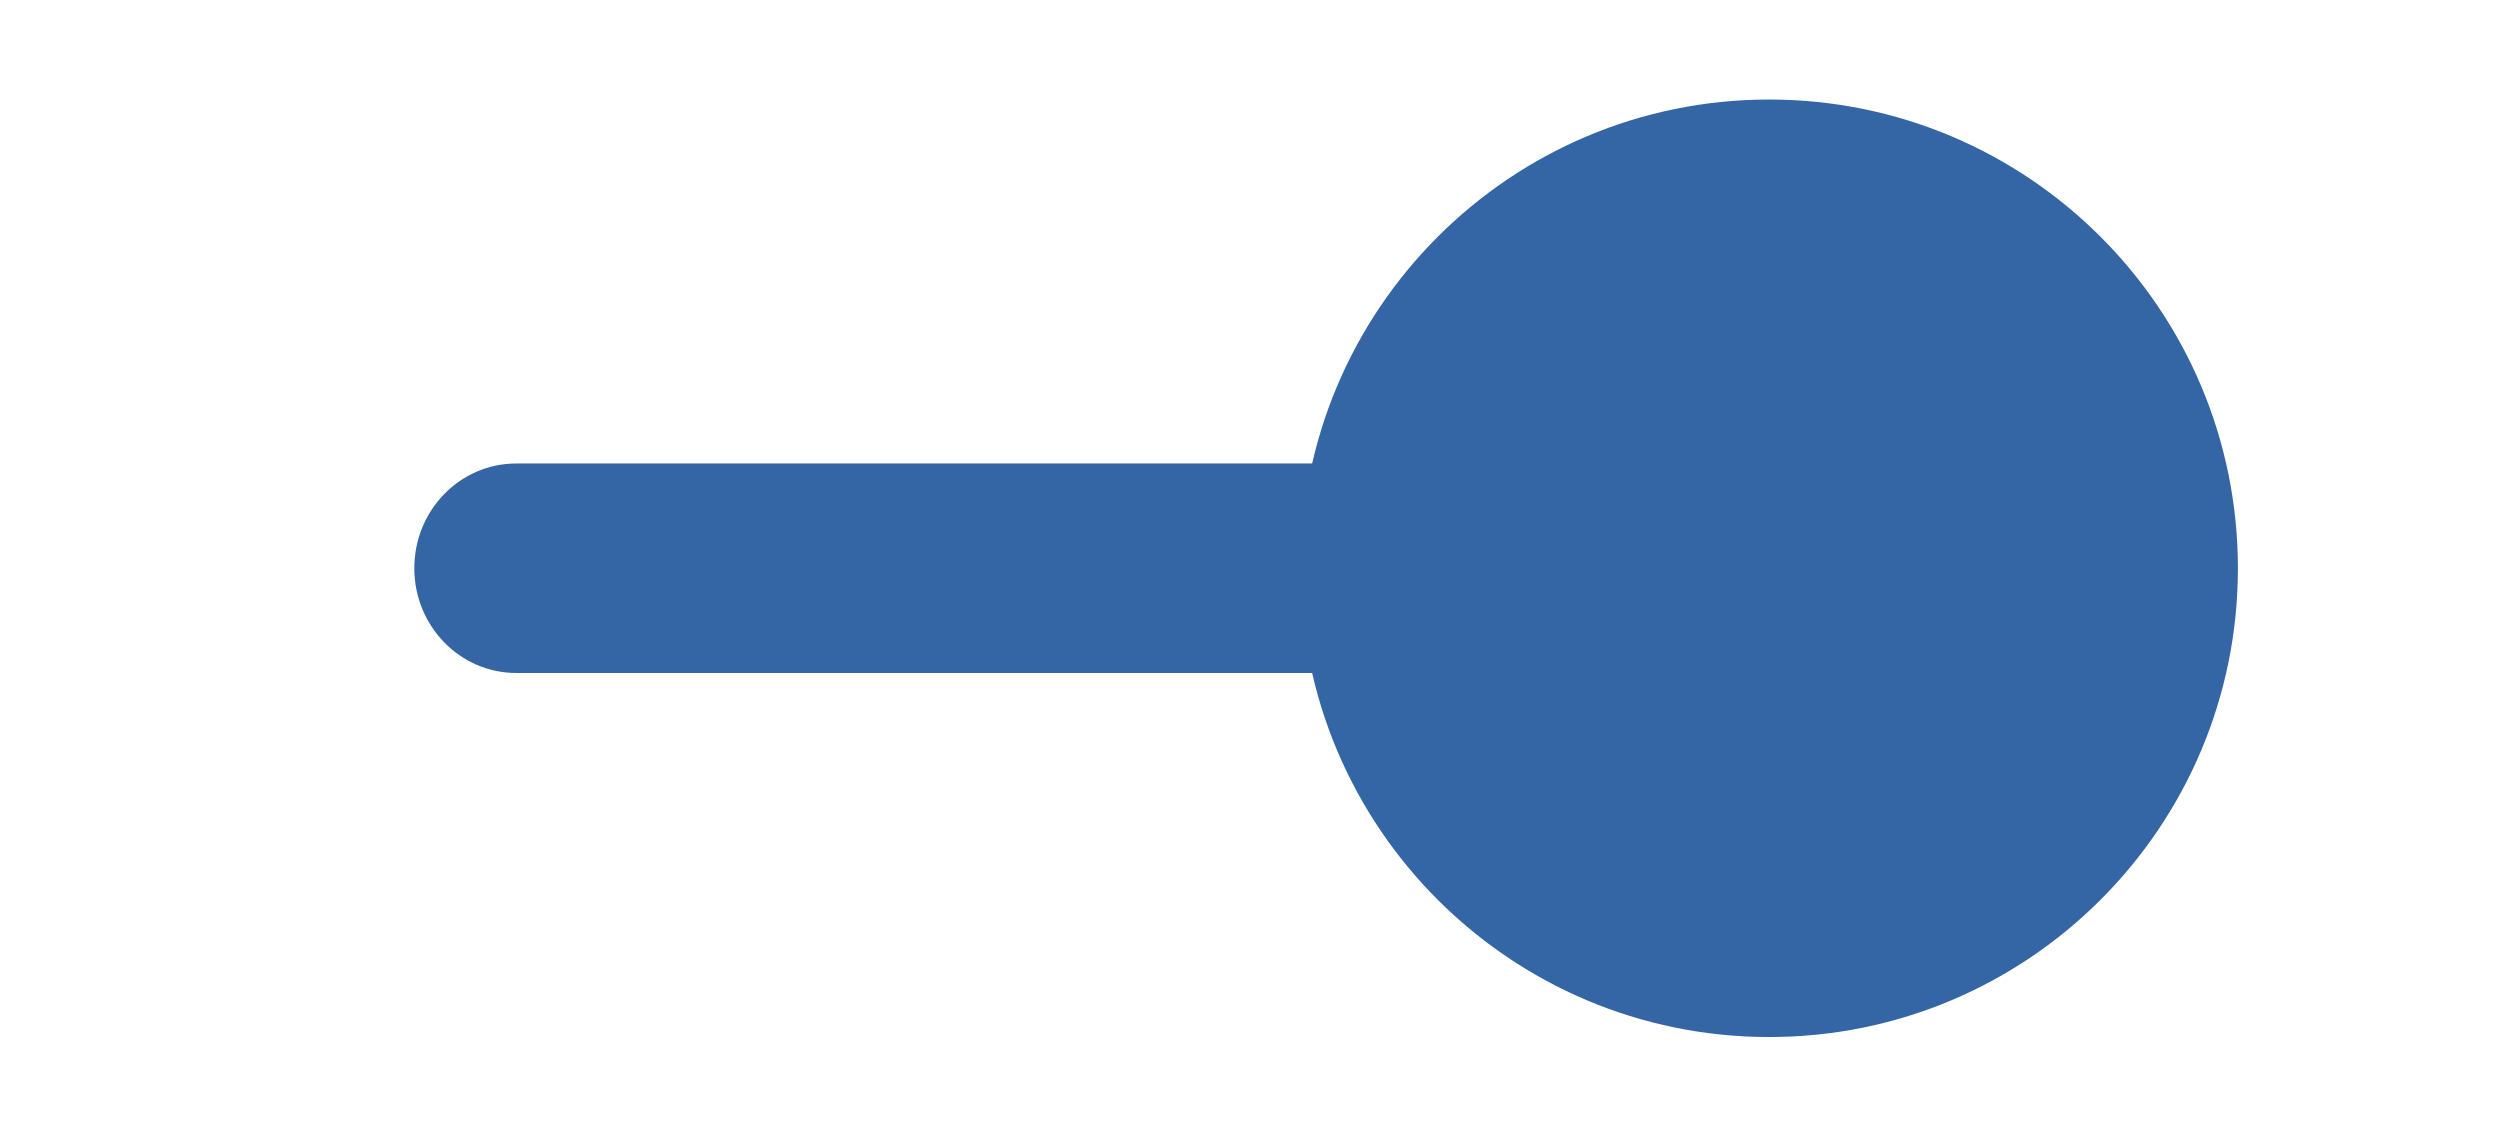
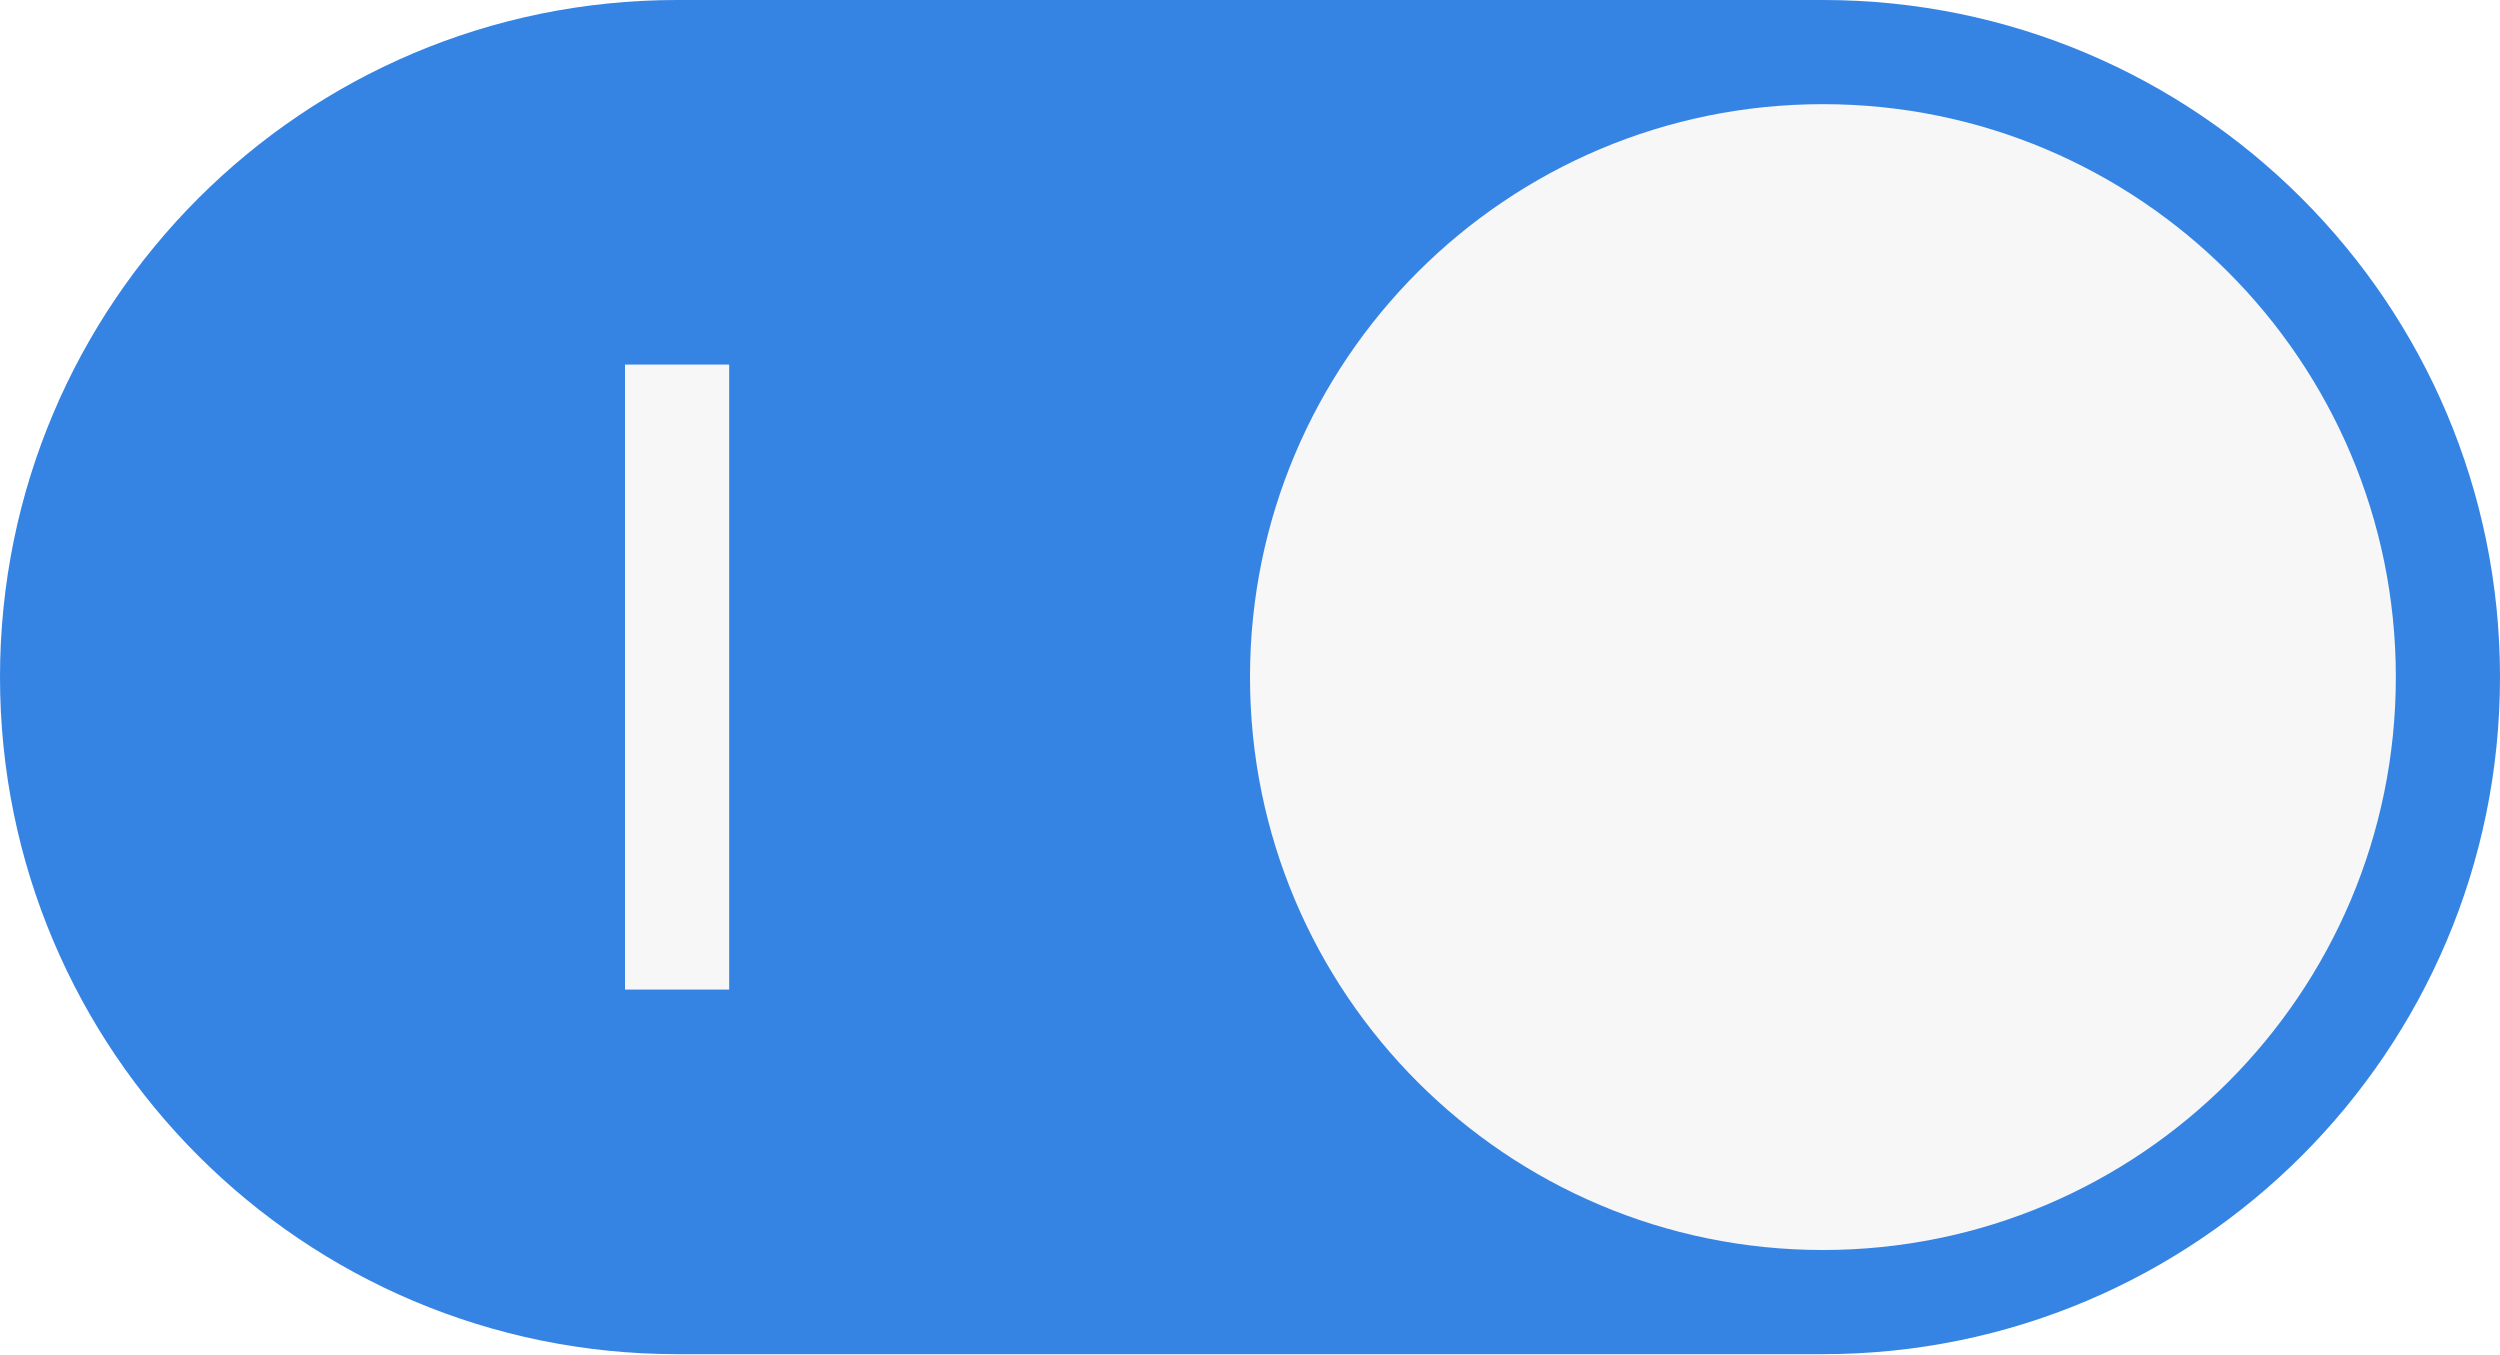
- <svg xmlns="http://www.w3.org/2000/svg" width="48" height="22" id="svg2857" version="1.1">
-   <defs id="defs2859">
-     </defs>
-   <g id="layer1" transform="translate(-444.6429,-781.3622)">
-     <g transform="matrix(0.6526046,0,0,0.8055442,99.59264,-636.3217)" id="g37994">
-       <g transform="matrix(1.532321,0,0,1.241397,-324.8564,441.5087)" id="toggle-on">
-         <rect style="color:#000000;clip-rule:nonzero;display:inline;overflow:visible;visibility:visible;opacity:1;isolation:auto;mix-blend-mode:normal;color-interpolation:sRGB;color-interpolation-filters:linearRGB;solid-color:#000000;solid-opacity:1;fill:#3465a4;fill-opacity:1;fill-rule:nonzero;stroke:none;stroke-width:3;stroke-linecap:round;stroke-linejoin:miter;stroke-miterlimit:4;stroke-dasharray:none;stroke-dashoffset:0;stroke-opacity:1;marker:none;marker-start:none;marker-mid:none;marker-end:none;paint-order:normal;color-rendering:auto;image-rendering:auto;shape-rendering:auto;text-rendering:auto;enable-background:accumulate" id="rect8475" width="34.85" height="4.022" x="565.008" y="1070.928" rx="1.956" ry="2.011" />
-         <circle transform="scale(-1,1)" style="color:#000000;clip-rule:nonzero;display:inline;overflow:visible;visibility:visible;opacity:1;isolation:auto;mix-blend-mode:normal;color-interpolation:sRGB;color-interpolation-filters:linearRGB;solid-color:#000000;solid-opacity:1;fill:#3465a4;fill-opacity:1;fill-rule:nonzero;stroke:none;stroke-width:3;stroke-linecap:round;stroke-linejoin:miter;stroke-miterlimit:4;stroke-dasharray:none;stroke-dashoffset:0;stroke-opacity:1;marker:none;marker-start:none;marker-mid:none;marker-end:none;paint-order:normal;color-rendering:auto;image-rendering:auto;shape-rendering:auto;text-rendering:auto;enable-background:accumulate" id="circle8463" cx="-591.021" cy="1072.94" r="9" />
-       </g>
-     </g>
+ <svg xmlns="http://www.w3.org/2000/svg" width="48" height="26">
+   <g transform="translate(0 -291.18)" stroke="none">
+     <rect style="fill:#3584e4;stroke:none;stroke-width:1;marker:none" width="48" height="26" y="291.18" ry="13" fill="#3081e3" rx="13" />
+     <rect ry="11" rx="11" y="293.18" x="24" height="22" width="22" style="stroke:none;stroke-width:1;marker:none" fill="#f8f7f7" />
  </g>
+   <path style="fill:#f8f7f7;fill-opacity:1;stroke:none;stroke-width:2;stroke-linejoin:round;stroke-dashoffset:2" d="M14 7v12h-2V7Z" />
</svg>
